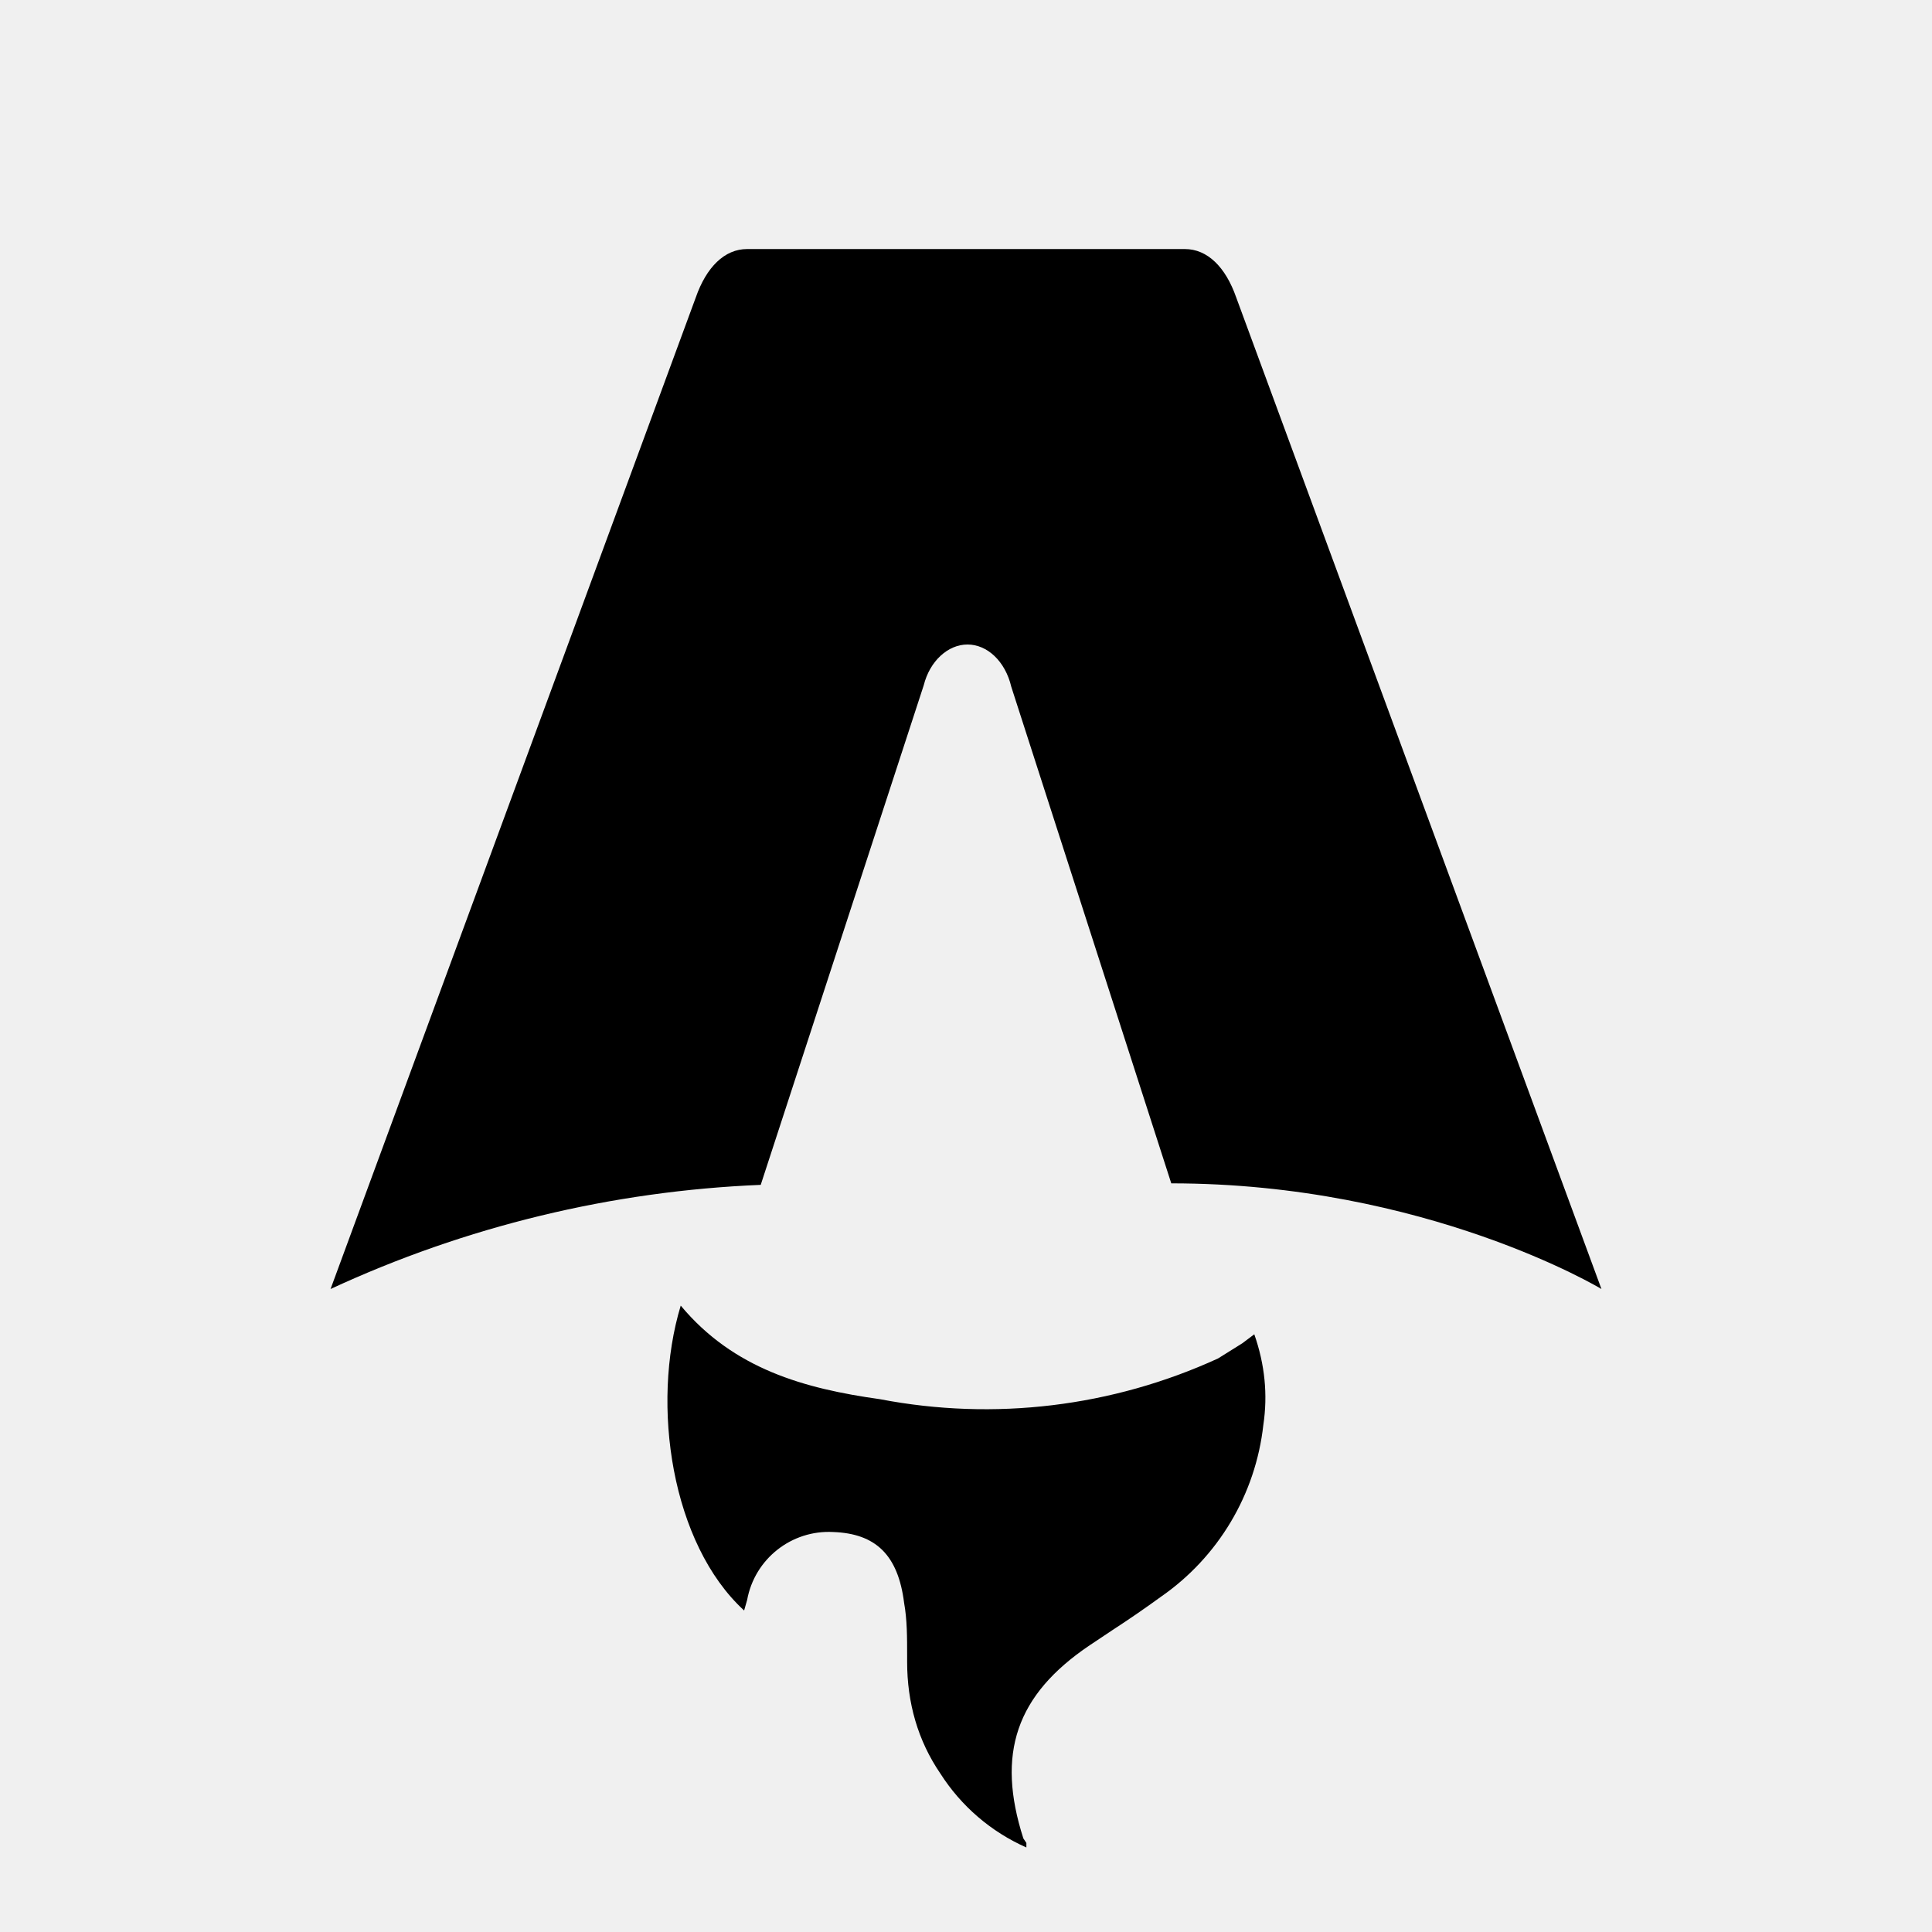
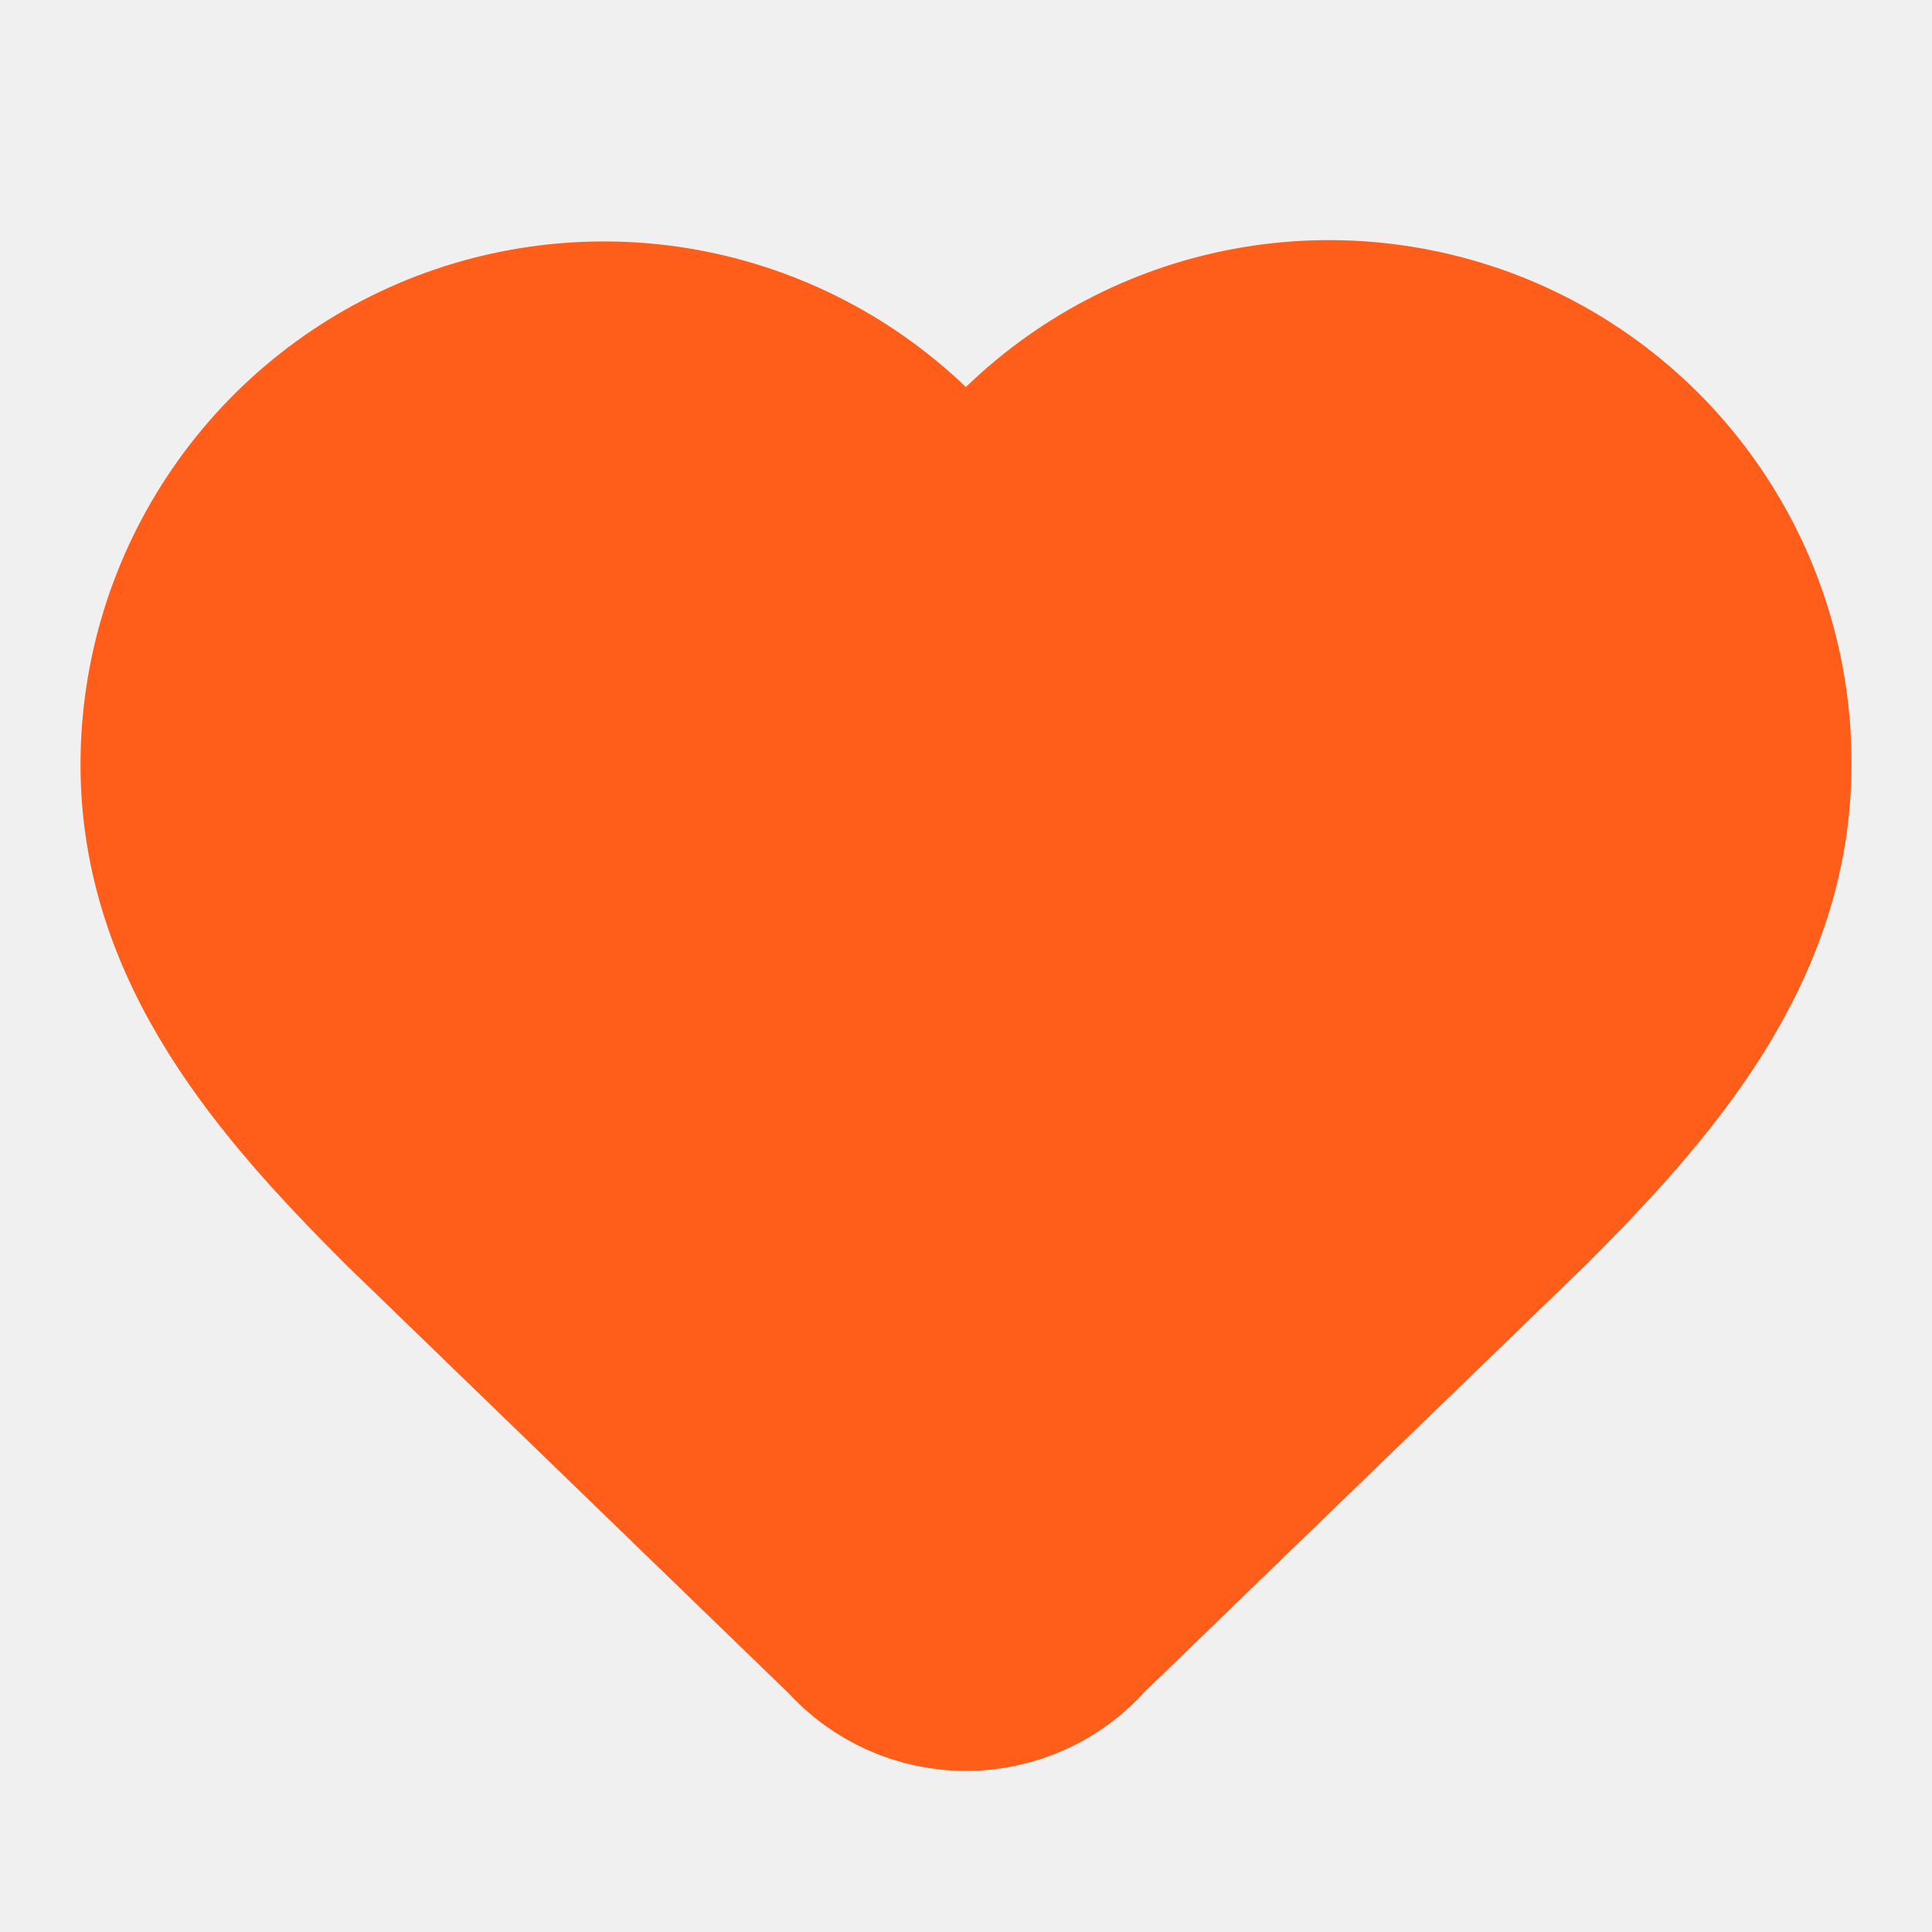
- <svg xmlns="http://www.w3.org/2000/svg" fill="none" viewBox="0 0 128 128">
-   <path d="M50.4 78.5a75.1 75.1 0 0 0-28.5 6.9l24.2-65.7c.7-2 1.9-3.2 3.4-3.2h29c1.5 0 2.7 1.2 3.4 3.2l24.2 65.7s-11.6-7-28.5-7L67 45.5c-.4-1.7-1.6-2.8-2.9-2.8-1.3 0-2.5 1.1-2.9 2.7L50.4 78.5Zm-1.1 28.2Zm-4.2-20.2c-2 6.6-.6 15.8 4.2 20.2a17.5 17.5 0 0 1 .2-.7 5.5 5.5 0 0 1 5.7-4.5c2.8.1 4.3 1.5 4.7 4.7.2 1.1.2 2.3.2 3.5v.4c0 2.7.7 5.2 2.2 7.4a13 13 0 0 0 5.7 4.9v-.3l-.2-.3c-1.8-5.6-.5-9.5 4.4-12.8l1.5-1a73 73 0 0 0 3.2-2.2 16 16 0 0 0 6.8-11.4c.3-2 .1-4-.6-6l-.8.6-1.6 1a37 37 0 0 1-22.4 2.7c-5-.7-9.7-2-13.2-6.2Z" />
-   <style>
-         path { fill: #000; }
-         @media (prefers-color-scheme: dark) {
-             path { fill: #FFF; }
-         }
-     </style>
+ <svg xmlns="http://www.w3.org/2000/svg" width="20" height="20" viewBox="0 0 20 20" fill="none">
+   <path d="M1.667 7.916C1.667 6.989 1.948 6.083 2.474 5.319C2.999 4.555 3.744 3.968 4.61 3.636C5.476 3.305 6.422 3.243 7.323 3.46C8.225 3.678 9.039 4.163 9.659 4.853C9.703 4.899 9.756 4.937 9.814 4.962C9.873 4.988 9.936 5.001 10 5.001C10.064 5.001 10.127 4.988 10.186 4.962C10.245 4.937 10.297 4.899 10.341 4.853C10.959 4.159 11.773 3.669 12.676 3.449C13.579 3.229 14.528 3.29 15.396 3.622C16.264 3.955 17.01 4.544 17.534 5.311C18.059 6.078 18.338 6.987 18.333 7.916C18.333 9.824 17.083 11.249 15.833 12.499L11.257 16.927C11.101 17.105 10.91 17.249 10.695 17.347C10.48 17.446 10.247 17.498 10.01 17.499C9.774 17.501 9.54 17.452 9.324 17.356C9.108 17.26 8.914 17.119 8.757 16.943L4.167 12.499C2.917 11.249 1.667 9.833 1.667 7.916Z" fill="#FF5D1A" stroke="#FF5D1A" stroke-width="1.667" stroke-linecap="round" stroke-linejoin="round" />
</svg>
